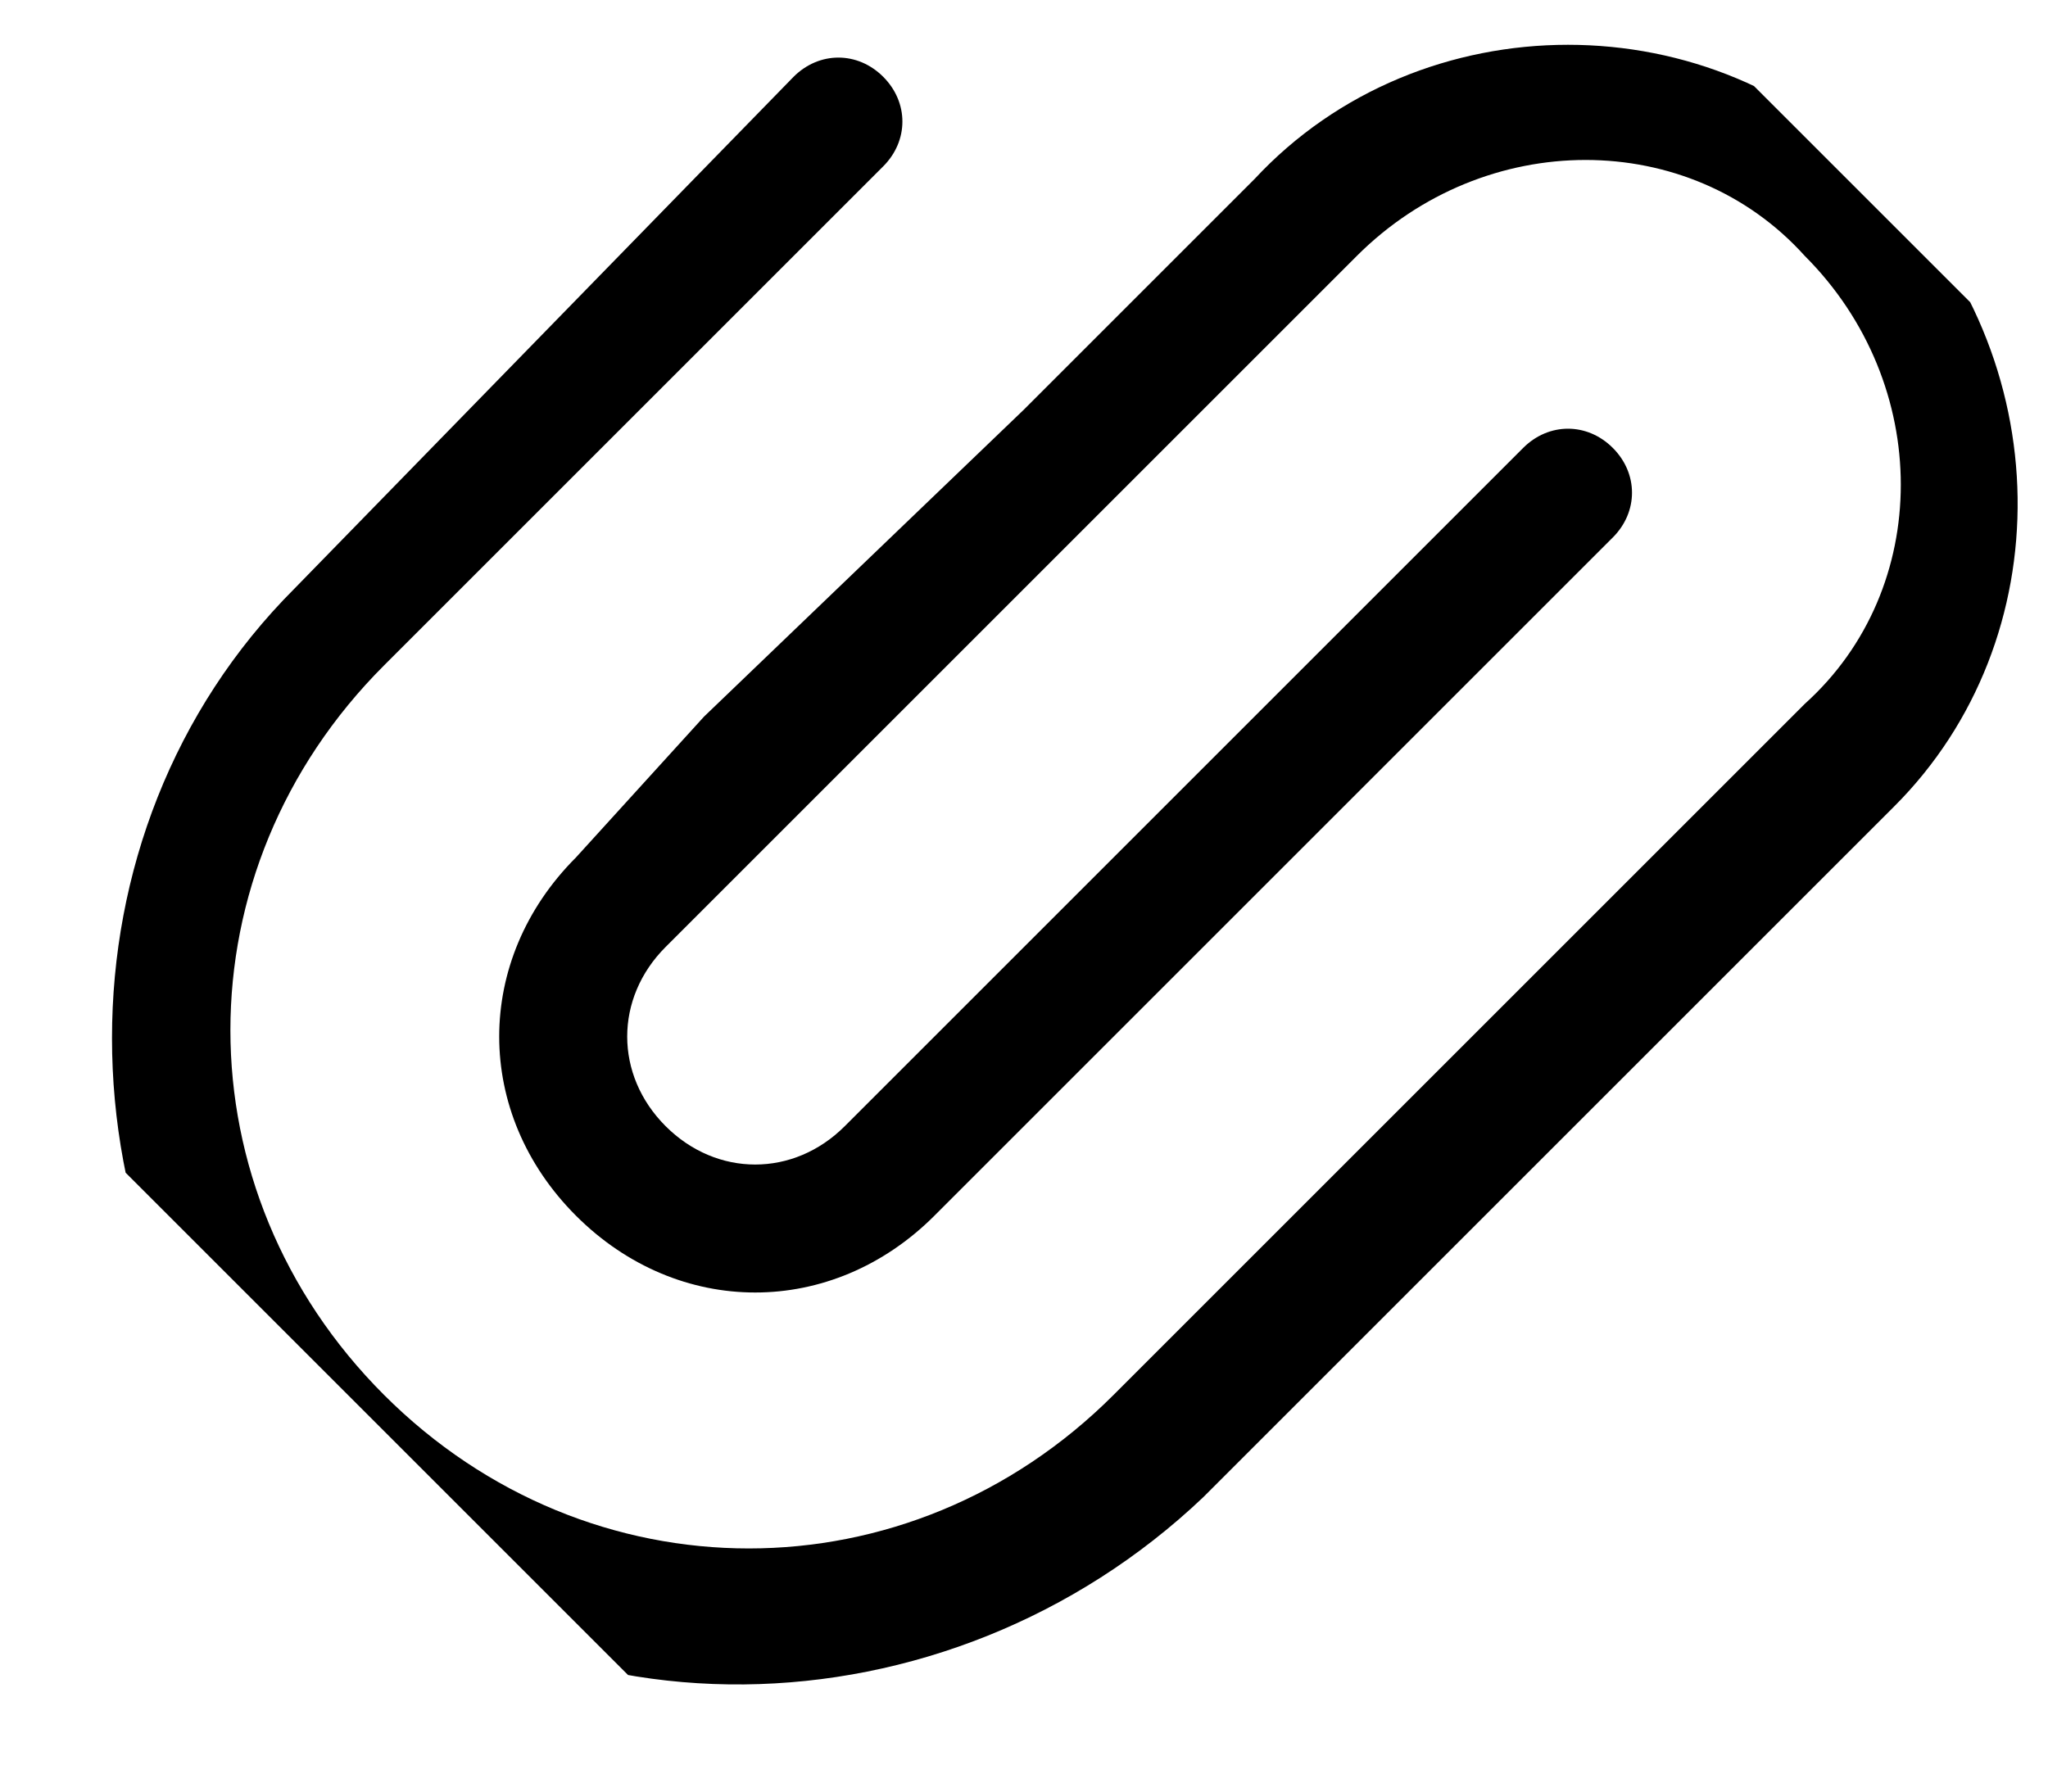
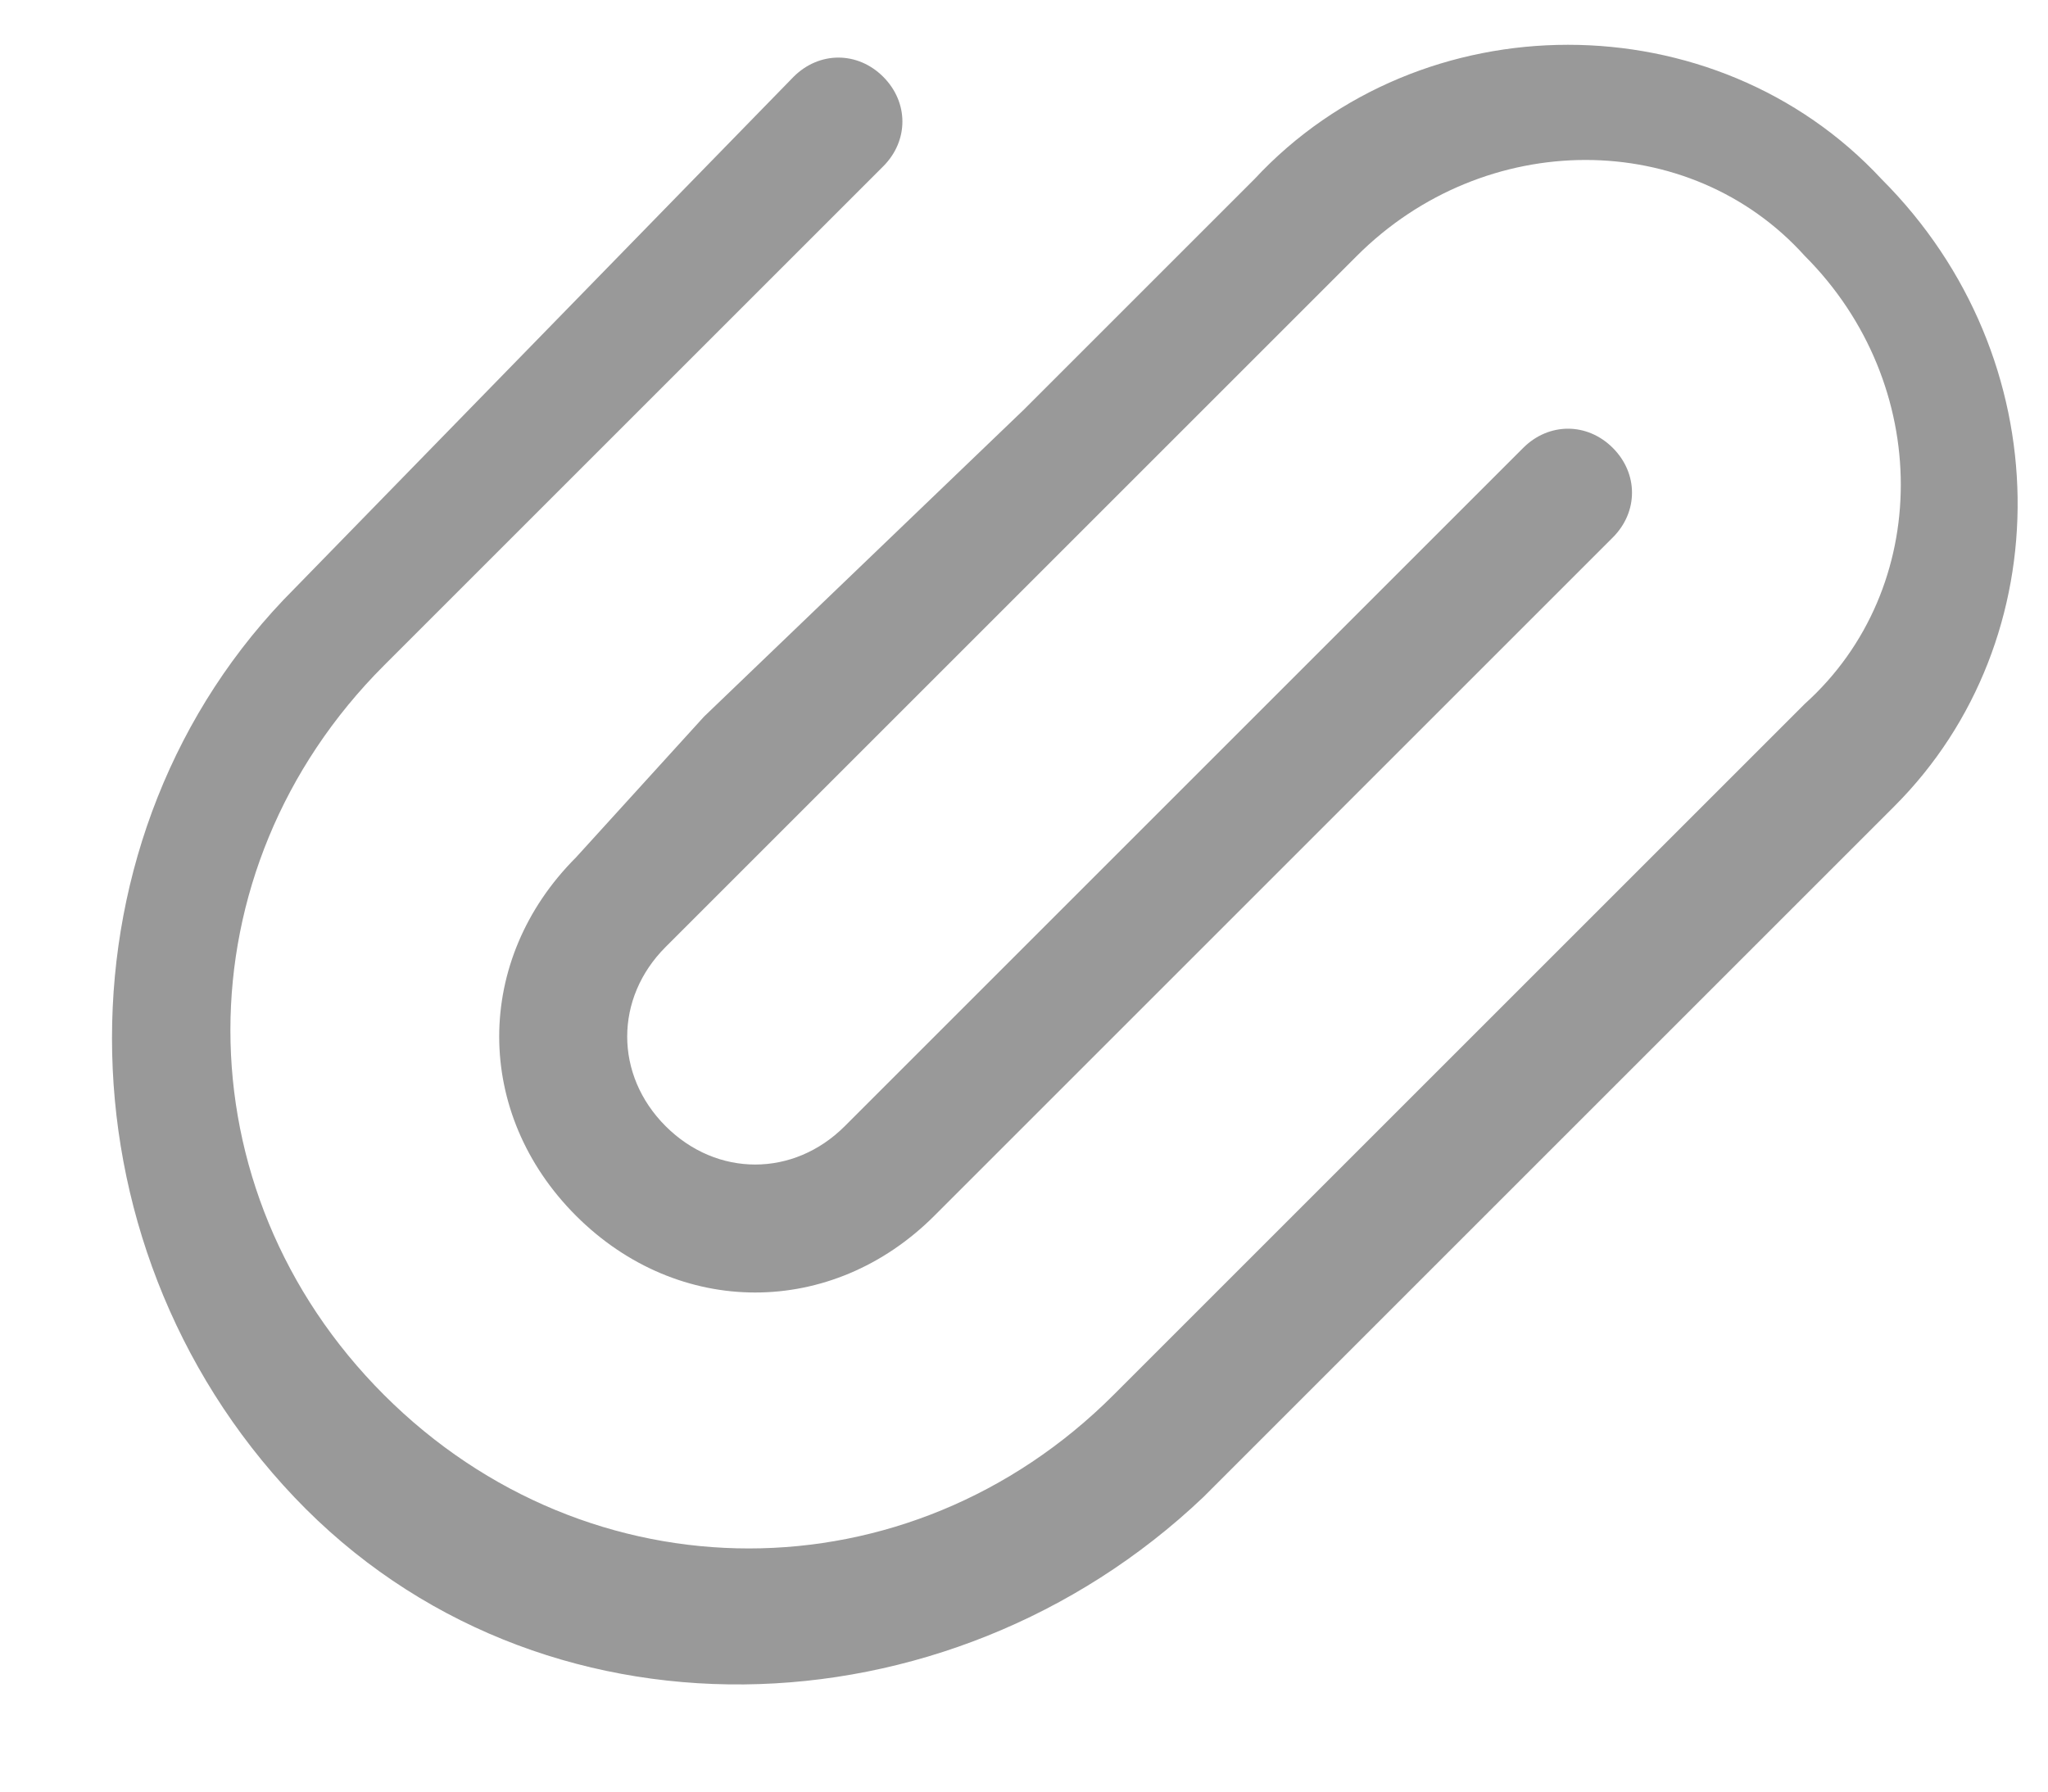
- <svg xmlns="http://www.w3.org/2000/svg" xmlns:xlink="http://www.w3.org/1999/xlink" version="1.1" id="Layer_1" x="0px" y="0px" width="16px" height="14px" viewBox="0 0 16 14" style="enable-background:new 0 0 16 14;" xml:space="preserve">
+ <svg xmlns="http://www.w3.org/2000/svg" version="1.1" id="Layer_1" x="0px" y="0px" viewBox="0 0 16 14" style="enable-background:new 0 0 16 14;" xml:space="preserve">
  <style type="text/css">
- 	.st0{clip-path:url(#SVGID_2_);}
- 	.st1{clip-path:url(#SVGID_4_);}
- 	.st2{clip-path:url(#SVGID_6_);}
- 	.st3{clip-path:url(#SVGID_8_);}
- 	.st4{clip-path:url(#SVGID_10_);}
- 	.st5{clip-path:url(#SVGID_12_);}
+ 	.st0{fill:#999;}
</style>
-   <g>
-     <defs>
-       <path id="SVGID_1_" d="M-102.9,3l-16.3,16.3c-1.9,1.9-1.9,5.1,0,7.1c1.9,1.9,5.1,1.9,7.1,0l4-4l12.3-12.3c0.4-0.4,0.4-1,0-1.4    c-0.4-0.4-1-0.4-1.4,0l-16.3,16.3c-1.2,1.2-3.1,1.2-4.2,0c-1.2-1.2-1.2-3.1,0-4.2l16.3-16.3c2.7-2.7,7.2-2.7,9.9,0s2.7,7.2,0,9.9    l-16.3,16.3c-4.3,4.3-11.3,4.3-15.6,0c-4.3-4.3-4.3-11.3,0-15.6l7.8-7.8c0.4-0.4,0.4-1,0-1.4c-0.4-0.4-1-0.4-1.4,0l-7.8,7.8    c-5.1,5.1-5.1,13.3,0,18.4c5.1,5.1,13.3,5.1,18.4,0l16.3-16.3c3.5-3.5,3.5-9.2,0-12.7C-93.7-0.5-99.4-0.5-102.9,3z" />
-     </defs>
-     <clipPath id="SVGID_2_">
-       <use xlink:href="#SVGID_1_" style="overflow:visible;" />
-     </clipPath>
-     <g class="st0">
-       <defs>
-         <rect id="SVGID_3_" x="-502" y="-217" width="1167" height="466" />
-       </defs>
-       <clipPath id="SVGID_4_">
-         <use xlink:href="#SVGID_3_" style="overflow:visible;" />
-       </clipPath>
-     </g>
-   </g>
-   <g>
-     <g>
-       <g>
-         <defs>
-           <path id="SVGID_9_" d="M14.7,1.4C13.4,0,11.1,0,9.8,1.4L8,3.2L5.5,5.6L4.5,6.7c-0.8,0.8-0.8,2,0,2.8c0.8,0.8,2,0.8,2.8,0      l5.3-5.3c0.2-0.2,0.2-0.5,0-0.7c-0.2-0.2-0.5-0.2-0.7,0L6.6,8.8c-0.4,0.4-1,0.4-1.4,0s-0.4-1,0-1.4l1.1-1.1l2.5-2.5l1.8-1.8      c1-1,2.6-1,3.5,0c1,1,1,2.6,0,3.5l-1.1,1.1l-0.4,0.4l-3.9,3.9c-1.6,1.6-4.1,1.6-5.7,0s-1.6-4.1,0-5.7l3.9-3.9      c0.2-0.2,0.2-0.5,0-0.7c-0.2-0.2-0.5-0.2-0.7,0L2.3,4.6c-1.9,1.9-1.9,5.1,0,7.1s5.1,1.9,7.1,0l3.9-3.9l0.4-0.4l1.1-1.1      C16.1,5,16.1,2.8,14.7,1.4" />
-         </defs>
-         <clipPath id="SVGID_6_">
-           <use xlink:href="#SVGID_9_" style="overflow:visible;" />
-         </clipPath>
-         <g class="st2">
-           <defs>
-             <rect id="SVGID_11_" x="0.8" y="-0.2" width="15" height="14" />
-           </defs>
-           <clipPath id="SVGID_8_">
-             <use xlink:href="#SVGID_11_" style="overflow:visible;" />
-           </clipPath>
-           <rect x="-5" y="-4" transform="matrix(0.7071 -0.7071 0.7071 0.7071 -1.8995 7.4142)" class="st3" width="26" height="20" />
-         </g>
-       </g>
-     </g>
-   </g>
+   <path class="st0" d="M14.7,1.4C13.4,0,11.1,0,9.8,1.4L8,3.2L5.5,5.6l-1,1.1c-0.8,0.8-0.8,2,0,2.8s2,0.8,2.8,0l5.3-5.3  c0.2-0.2,0.2-0.5,0-0.7s-0.5-0.2-0.7,0L6.6,8.8c-0.4,0.4-1,0.4-1.4,0s-0.4-1,0-1.4l1.1-1.1l2.5-2.5L10.6,2c1-1,2.6-1,3.5,0  c1,1,1,2.6,0,3.5L13,6.6L12.6,7l-3.9,3.9c-1.6,1.6-4.1,1.6-5.7,0S1.4,6.8,3,5.2l3.9-3.9c0.2-0.2,0.2-0.5,0-0.7s-0.5-0.2-0.7,0  l-3.9,4c-1.9,1.9-1.9,5.1,0,7.1s5.1,1.9,7.1,0l3.9-3.9l0.4-0.4l1.1-1.1C16.1,5,16.1,2.8,14.7,1.4" />
</svg>
